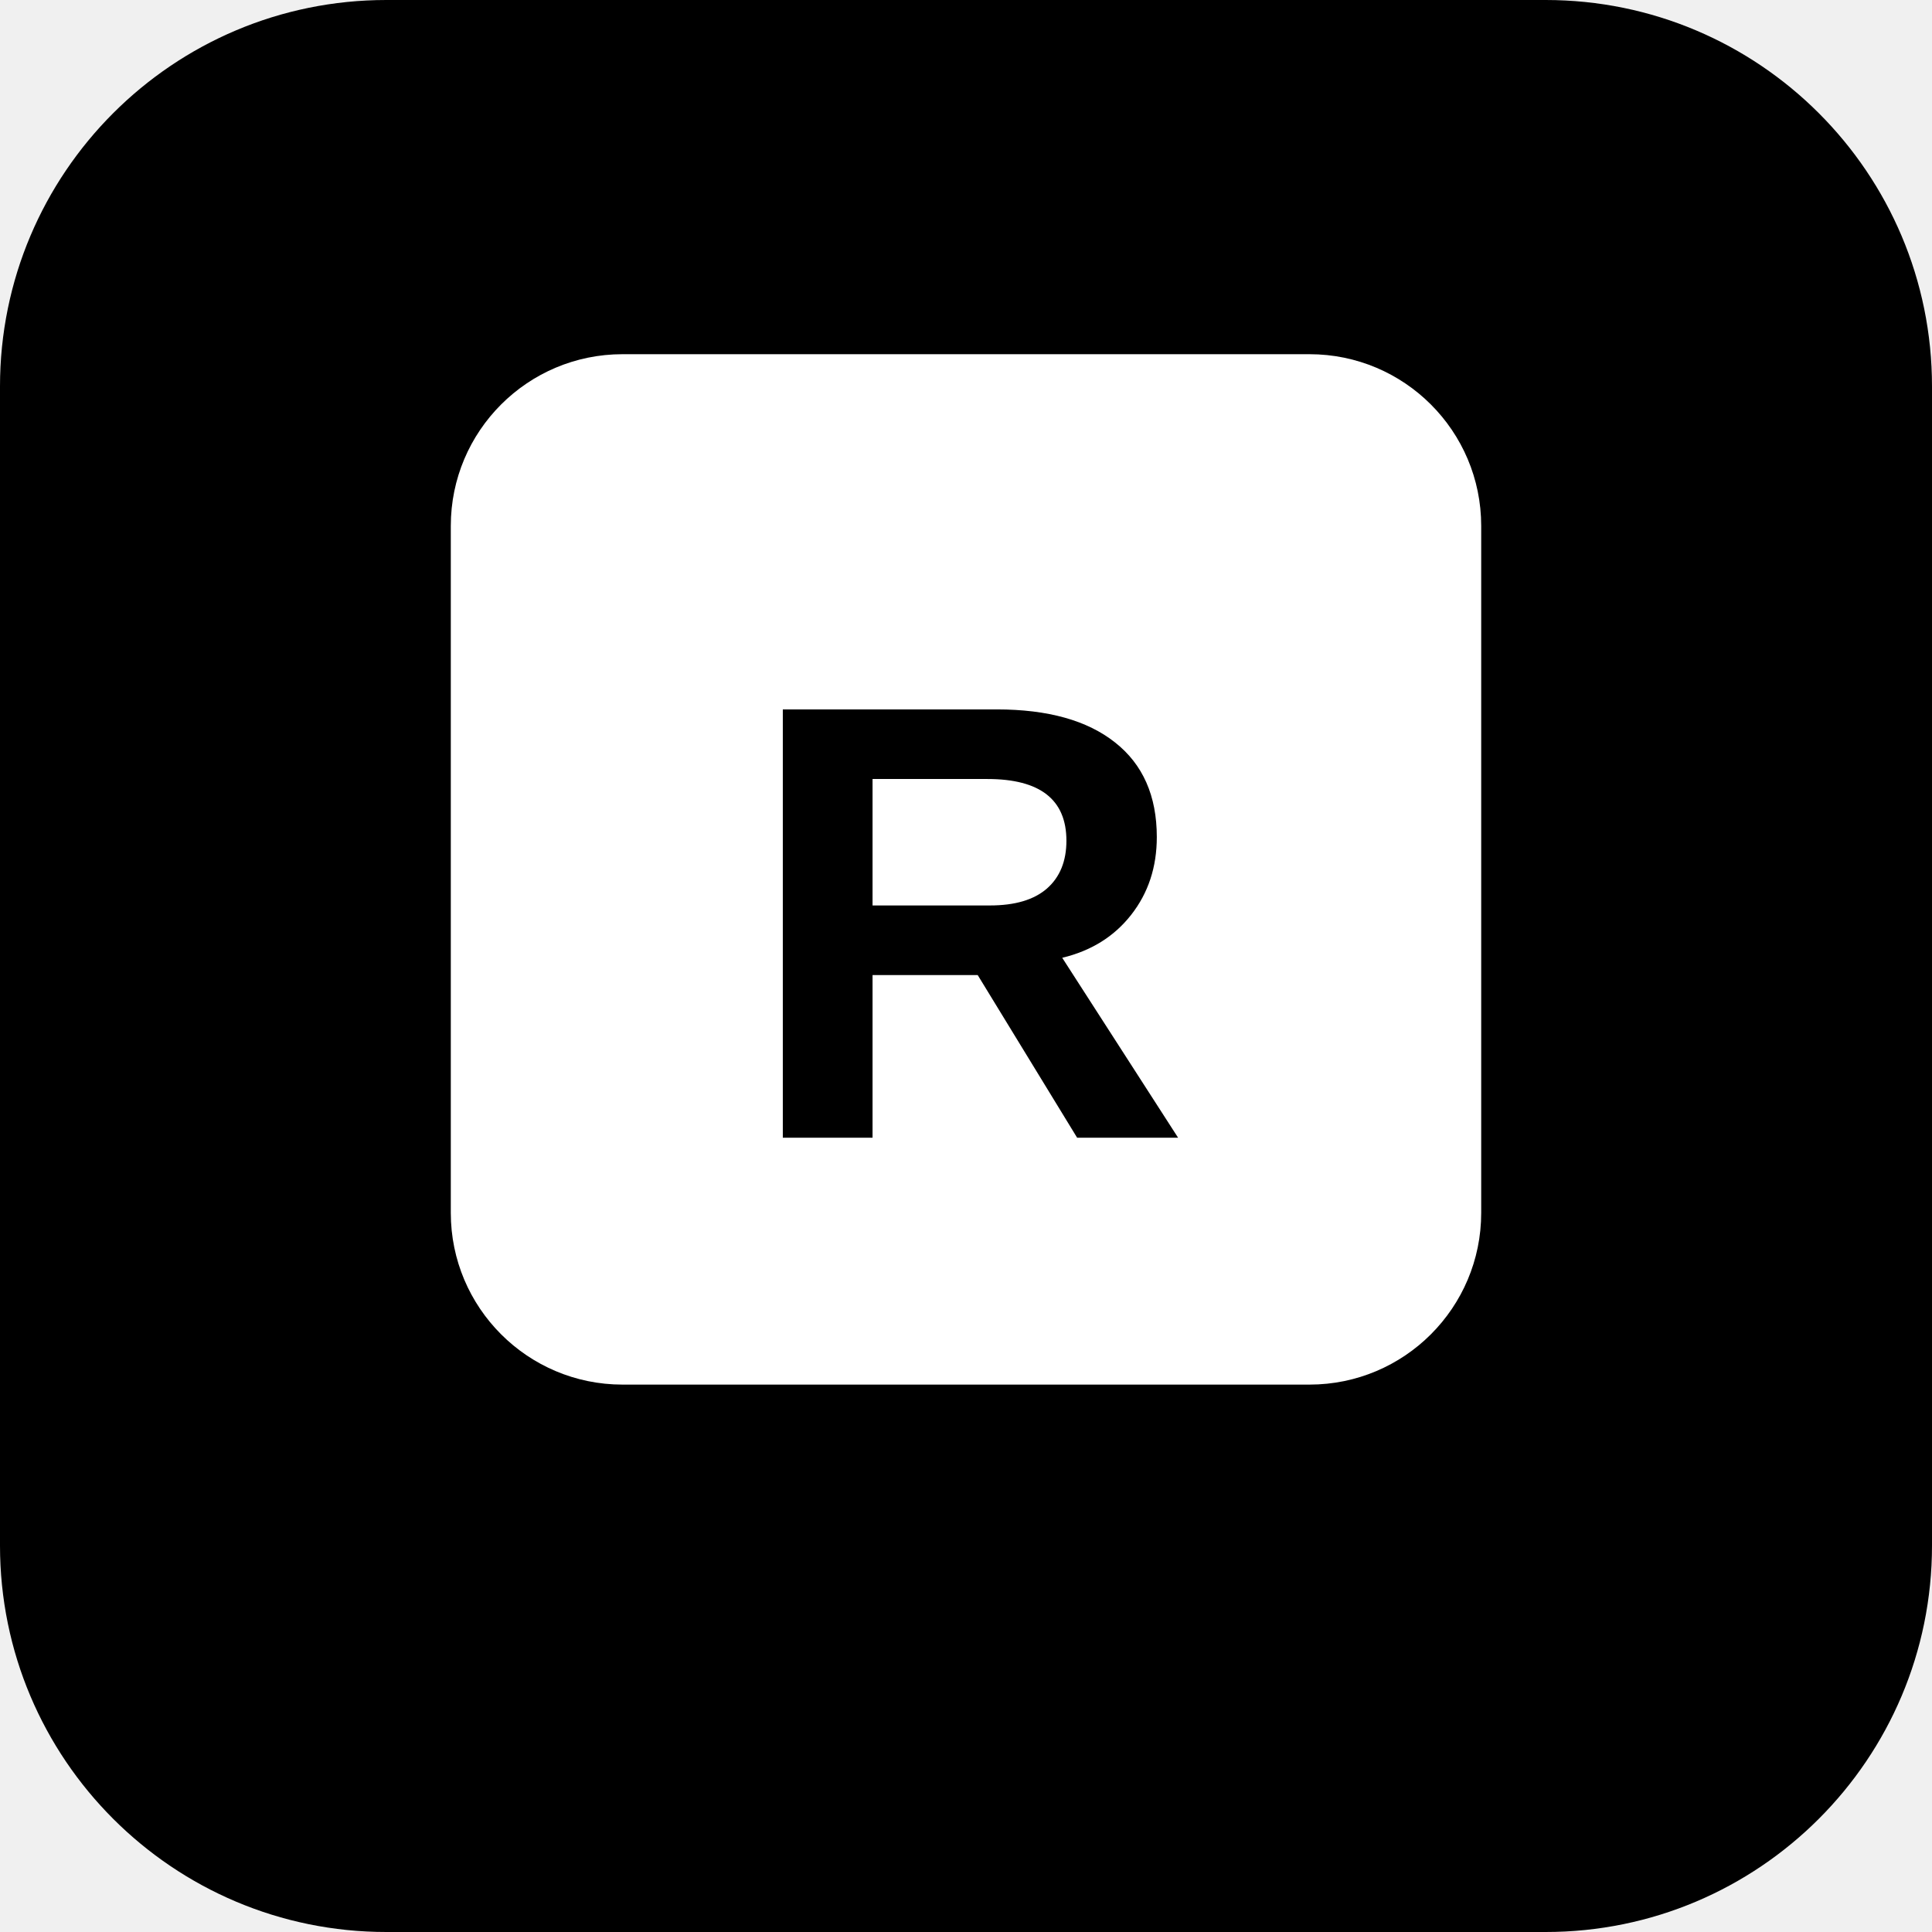
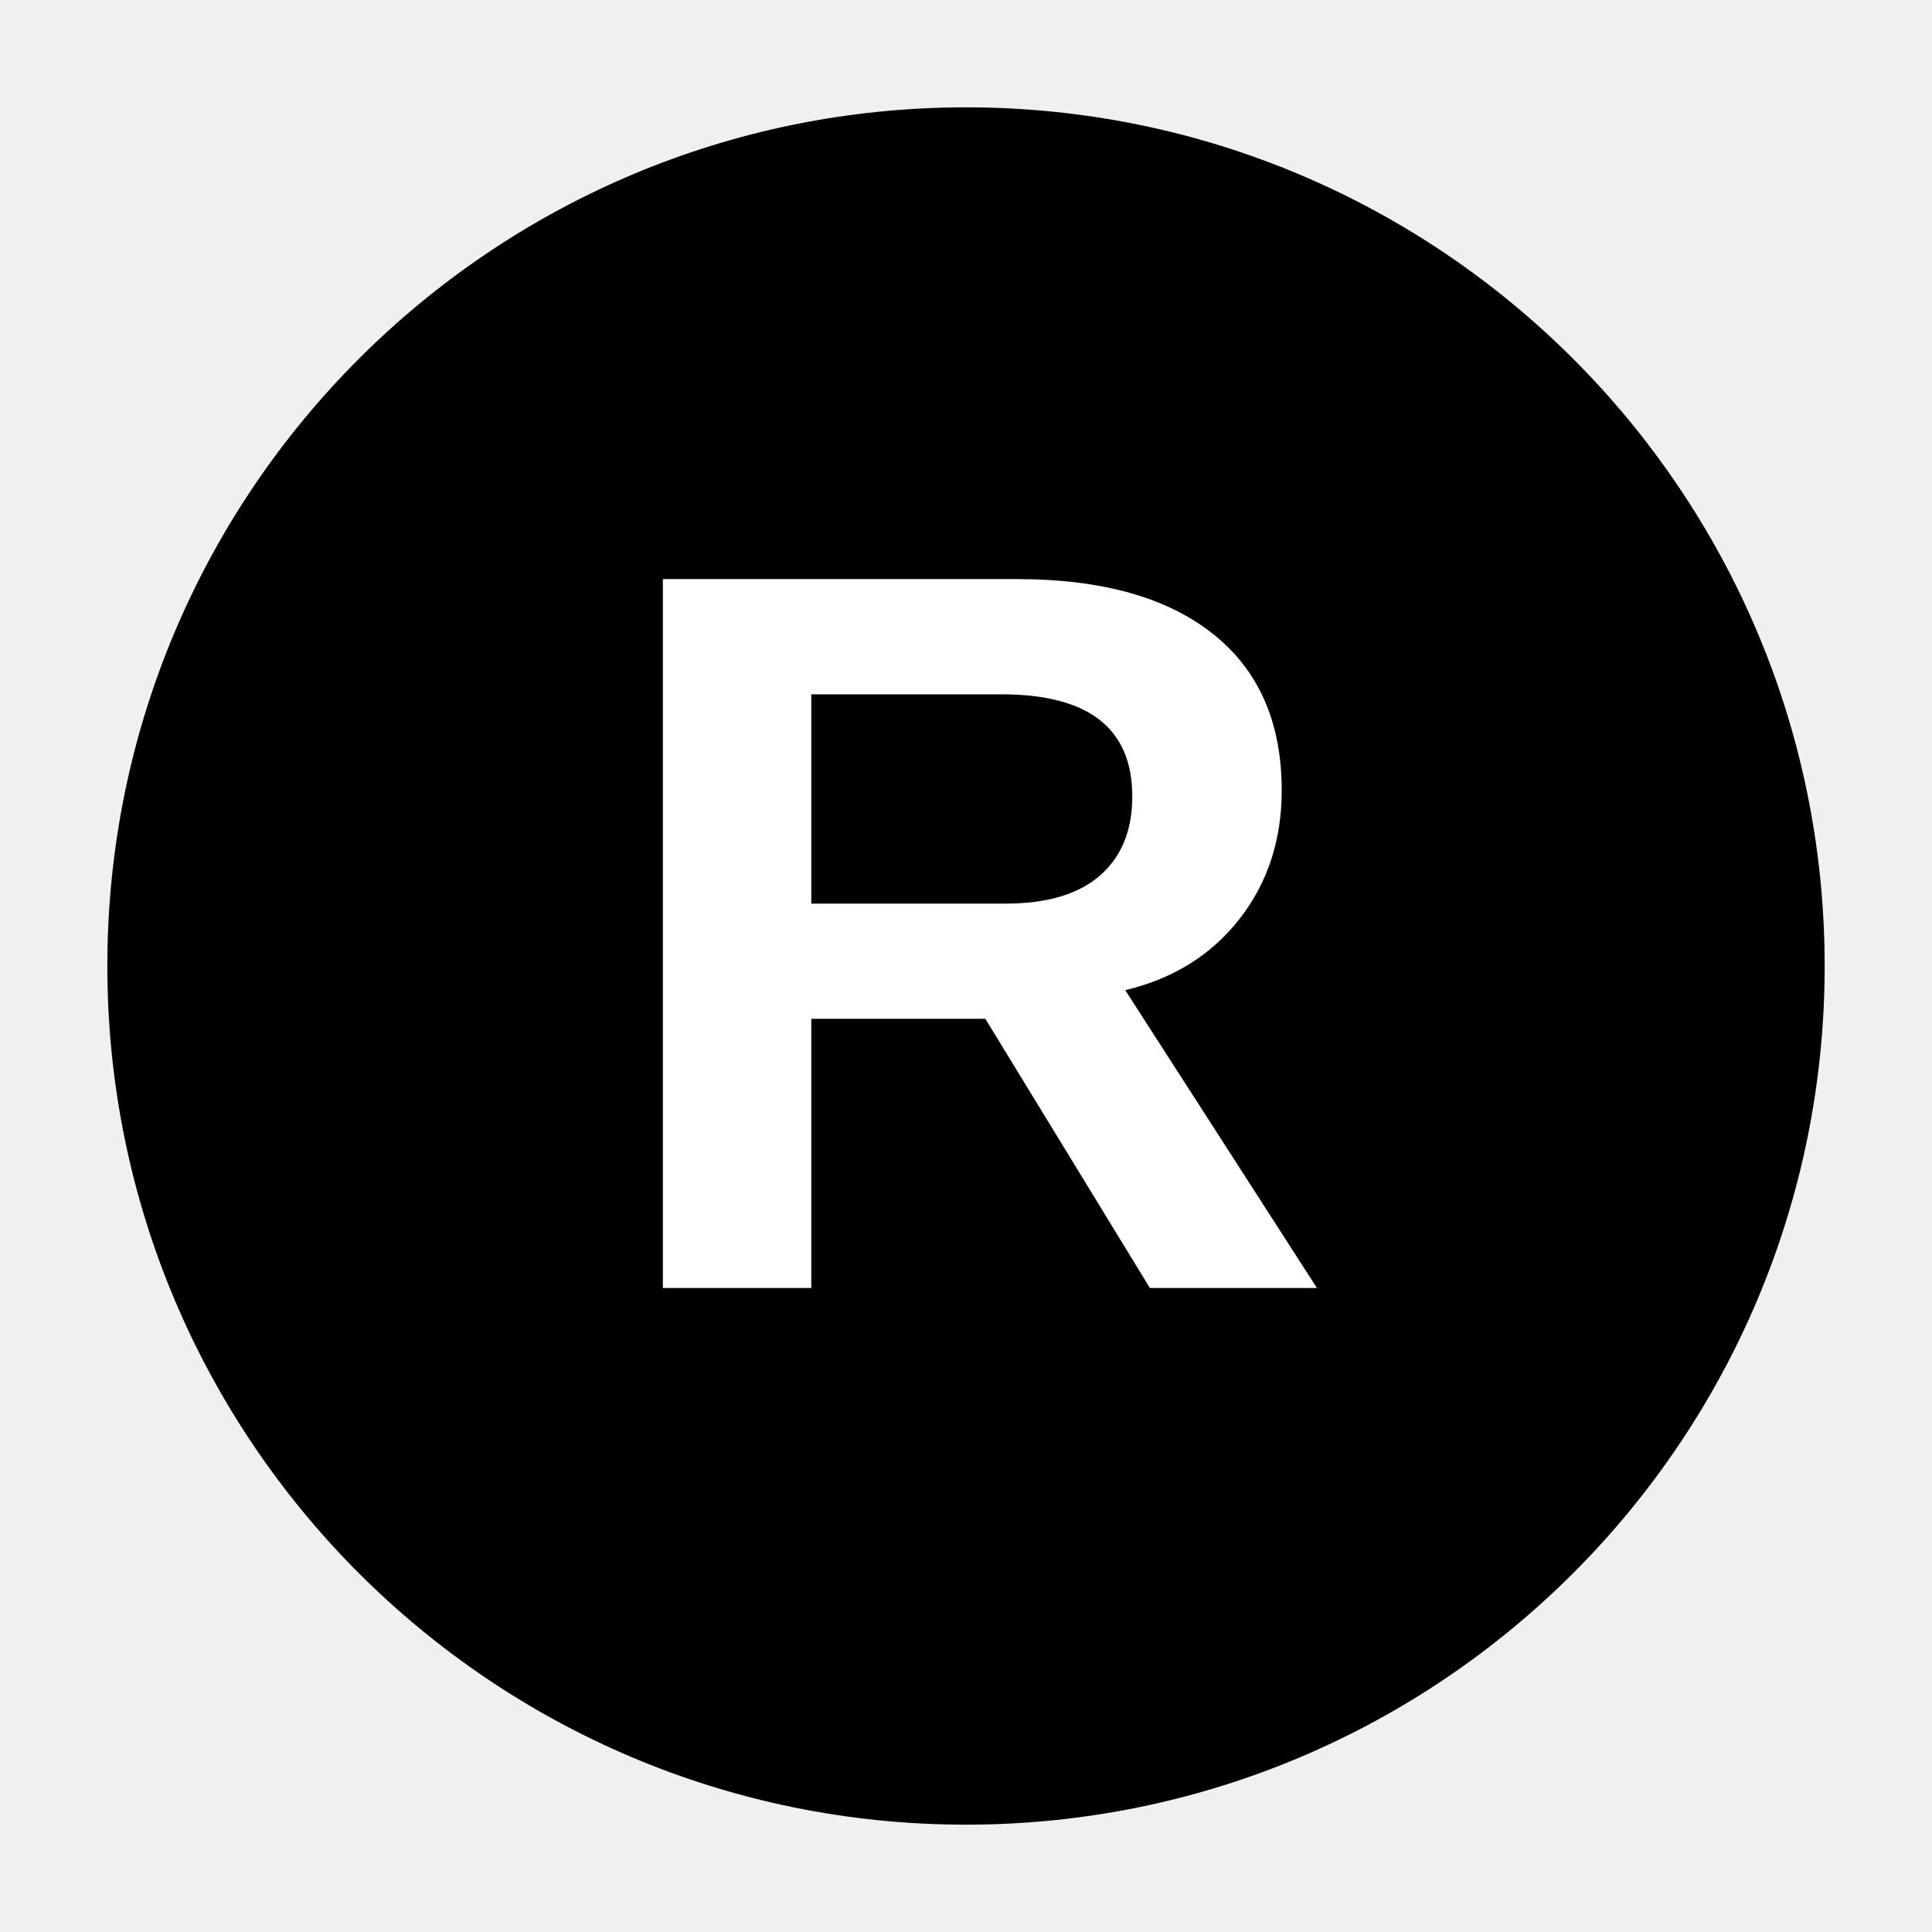
<svg xmlns="http://www.w3.org/2000/svg" width="180" height="180" viewBox="0 0 180 180" fill="none">
-   <rect width="180" height="180" rx="36" fill="#000000" />
-   <rect x="42" y="33" width="96" height="96" rx="16" fill="#ffffff" />
-   <text x="90" y="106" text-anchor="middle" font-size="58" font-weight="bold" fill="#000000" font-family="Arial, sans-serif">R</text>
+   <circle cx="90" cy="90" r="80" fill="#000000" />
+   <text x="90" y="120" text-anchor="middle" font-size="96" font-weight="bold" fill="#ffffff" font-family="Arial, sans-serif">R</text>
</svg>
